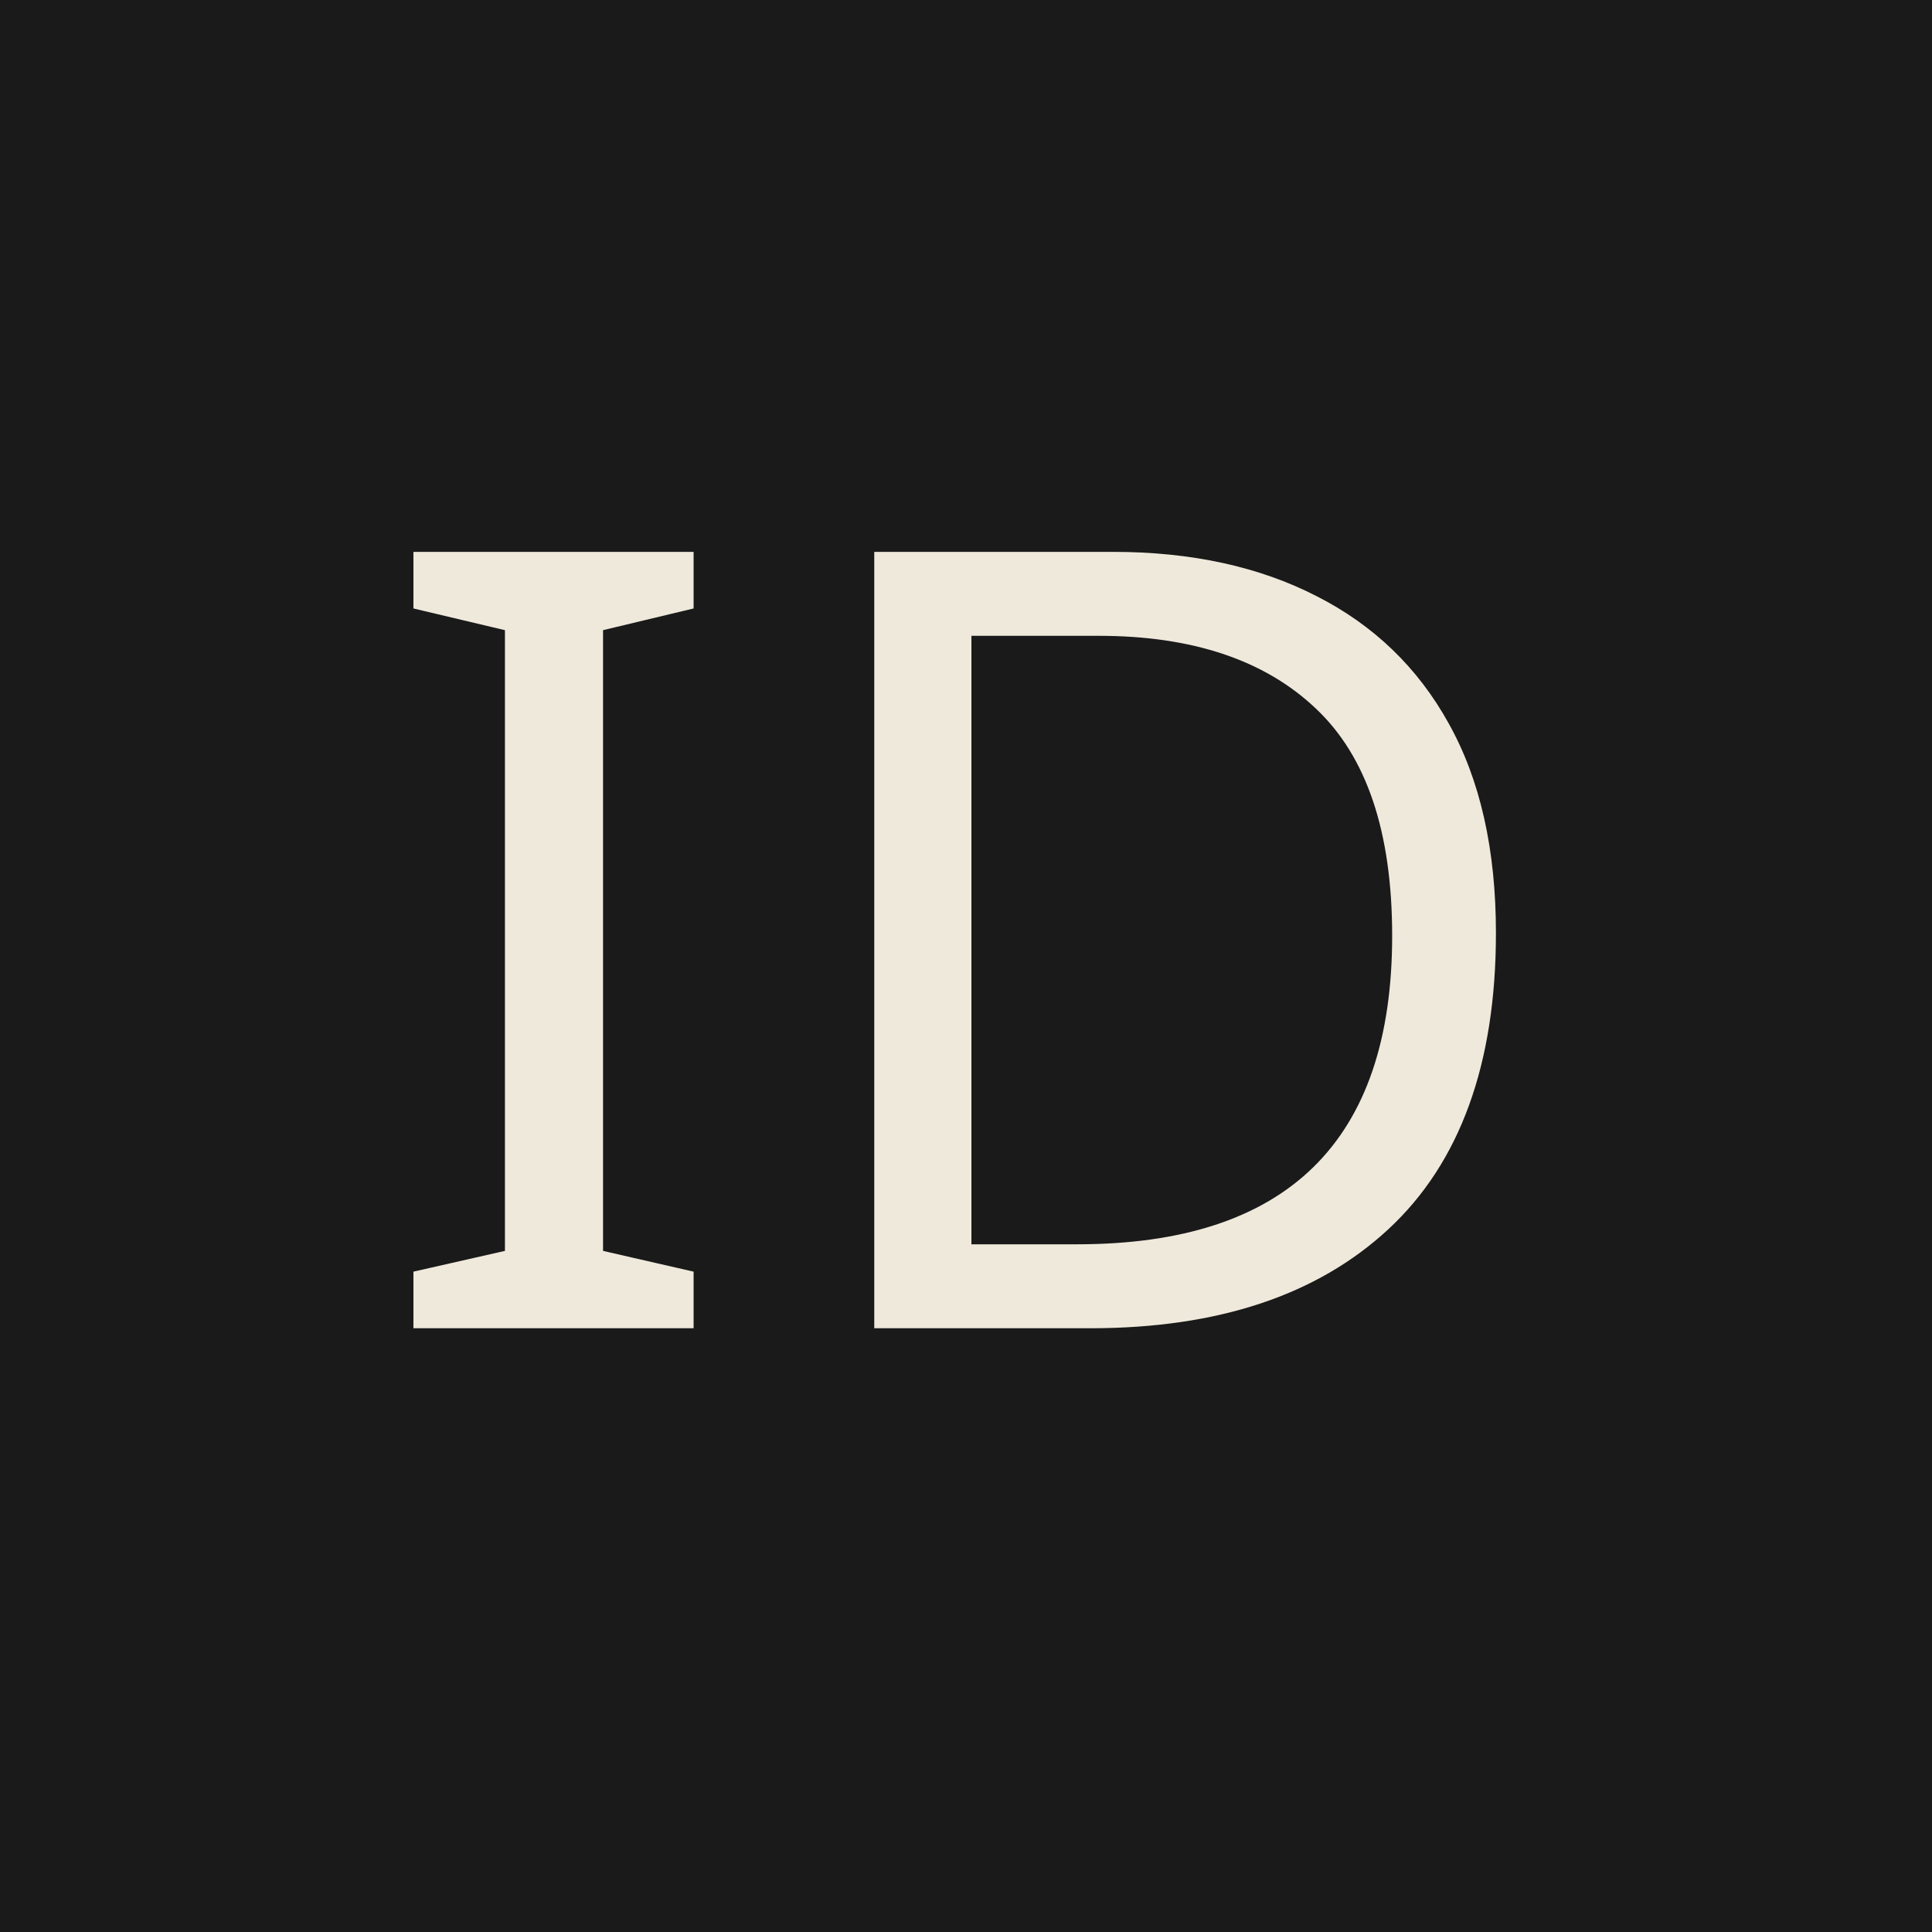
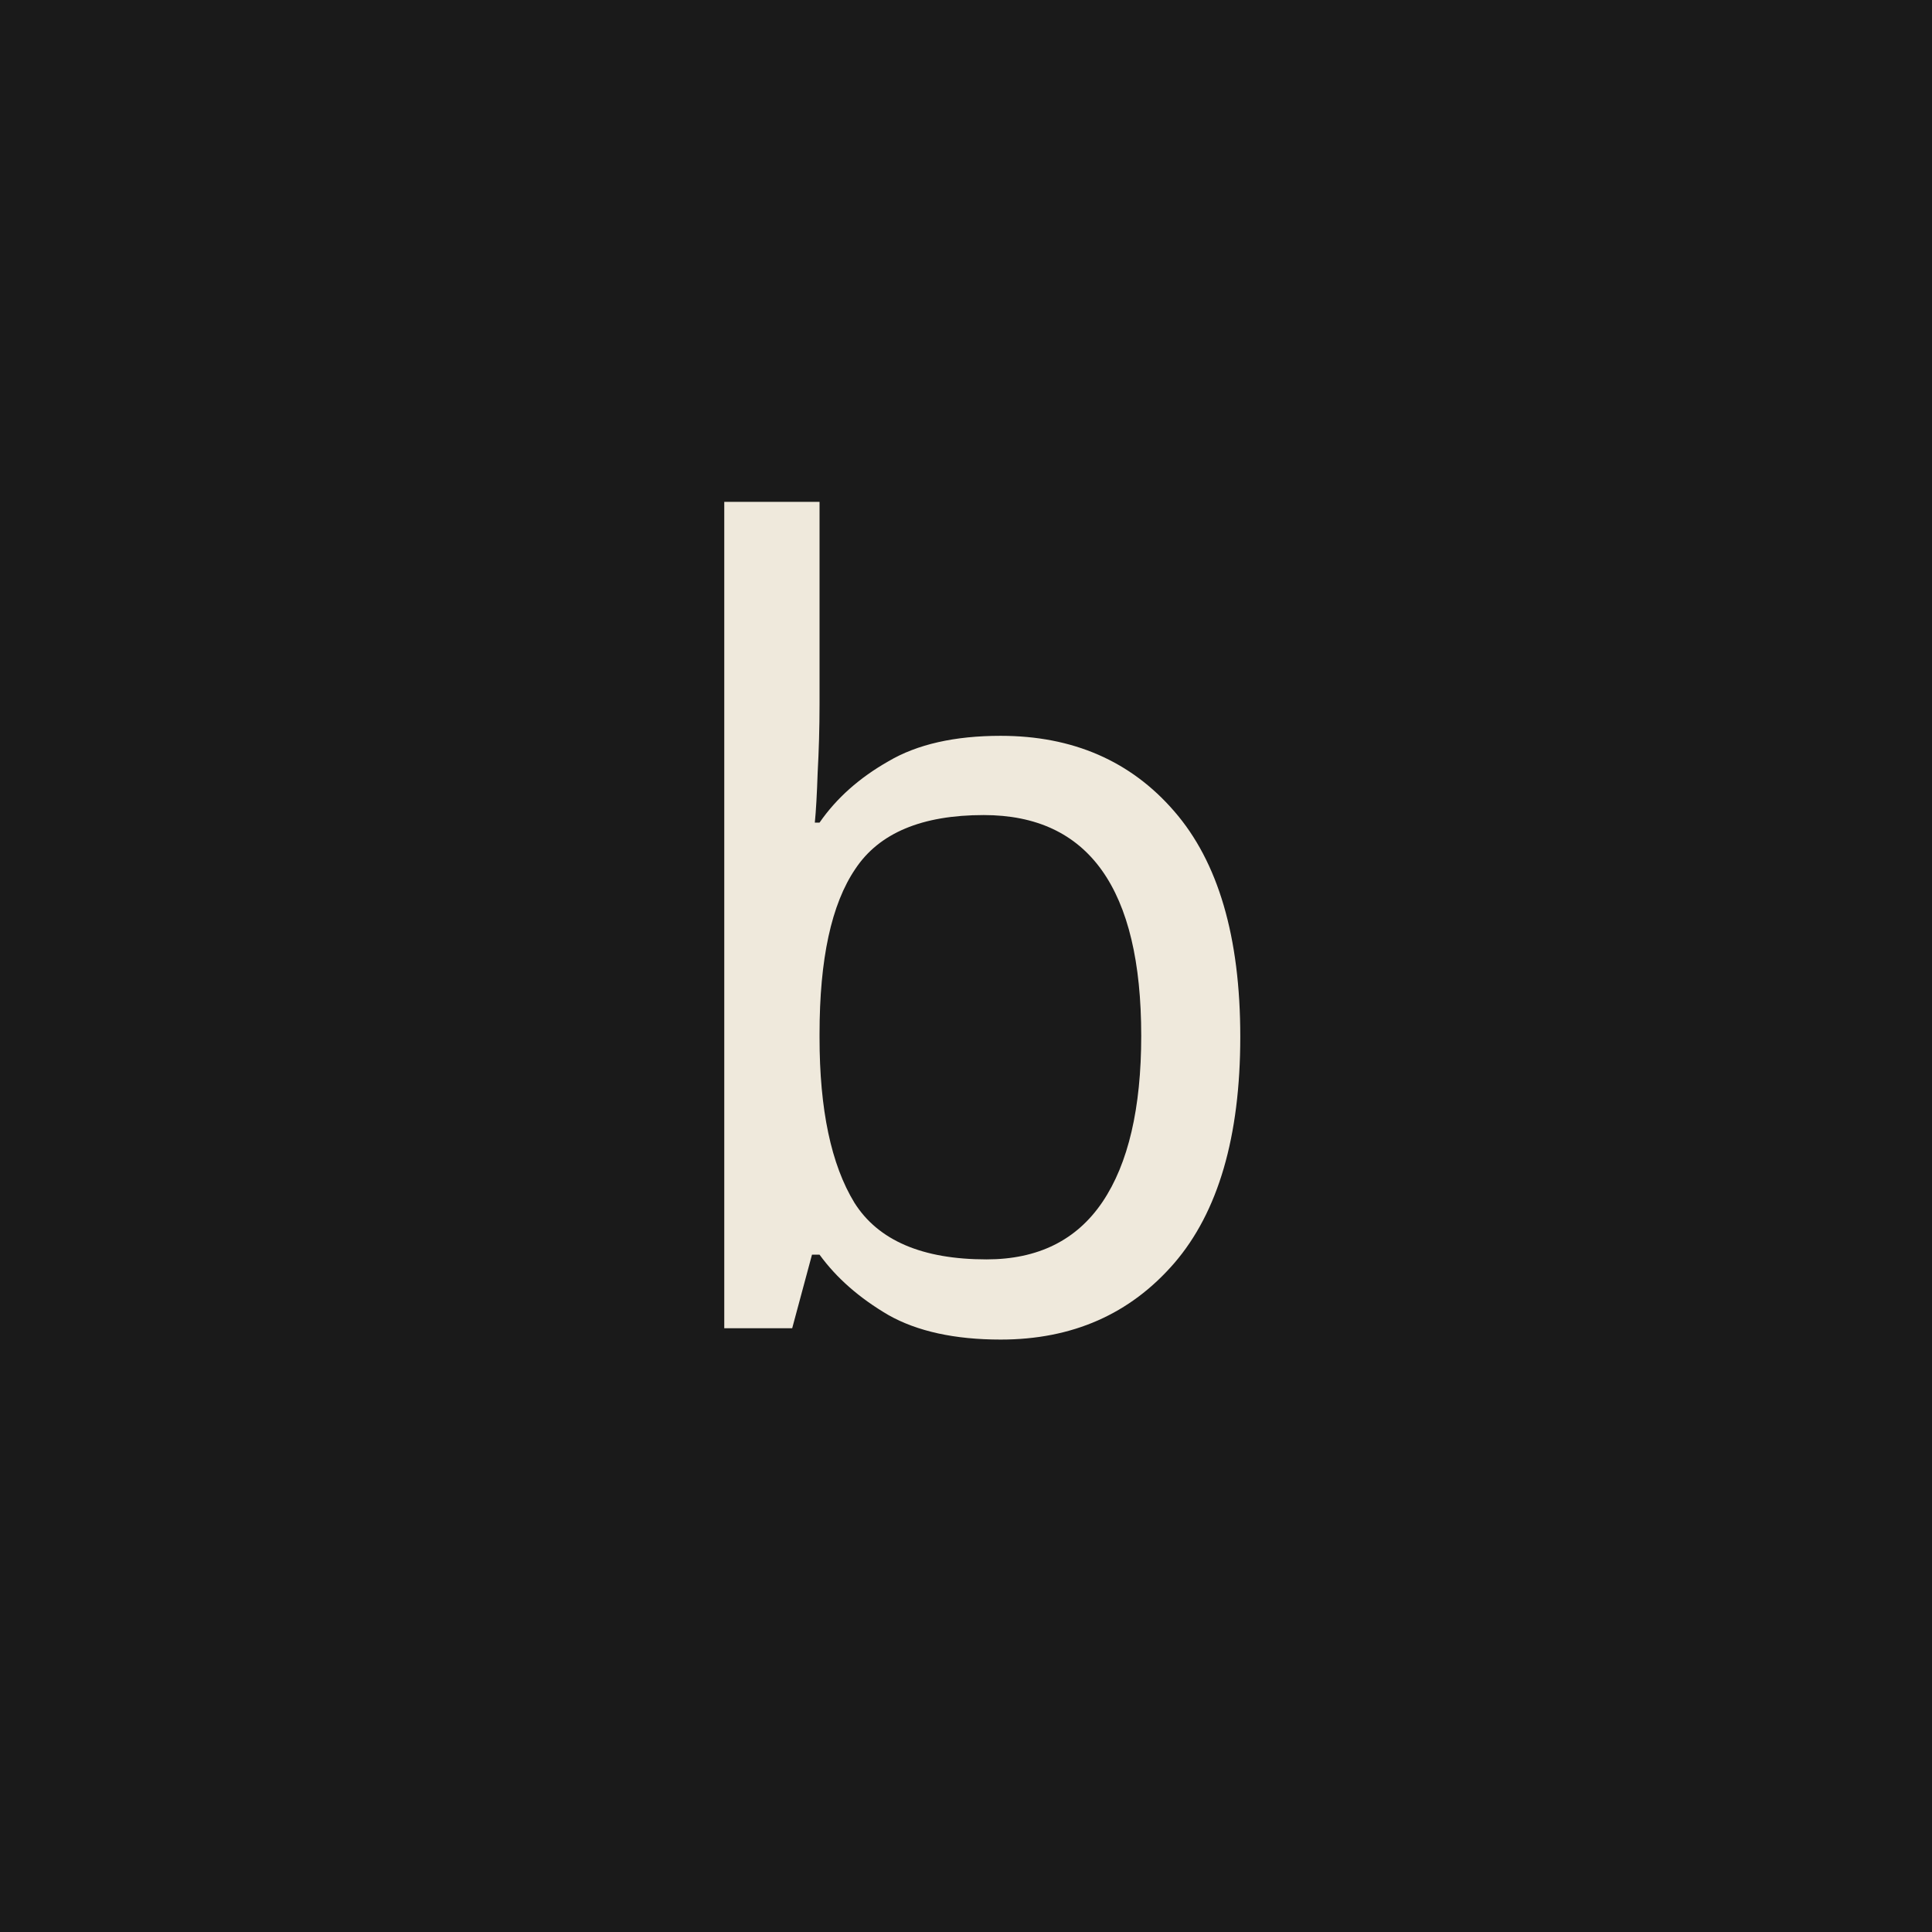
<svg xmlns="http://www.w3.org/2000/svg" viewBox="0 0 32 32">
  <rect width="32" height="32" fill="#1a1a1a" />
-   <text x="16" y="22" text-anchor="middle" font-family="'Bebas Neue', Impact, sans-serif" font-size="18" letter-spacing="0.5" fill="#efe9dc">ID</text>
+   <text x="16" y="22" text-anchor="middle" font-family="'Bebas Neue', Impact, sans-serif" font-size="18" letter-spacing="0.5" fill="#efe9dc">b</text>
</svg>
